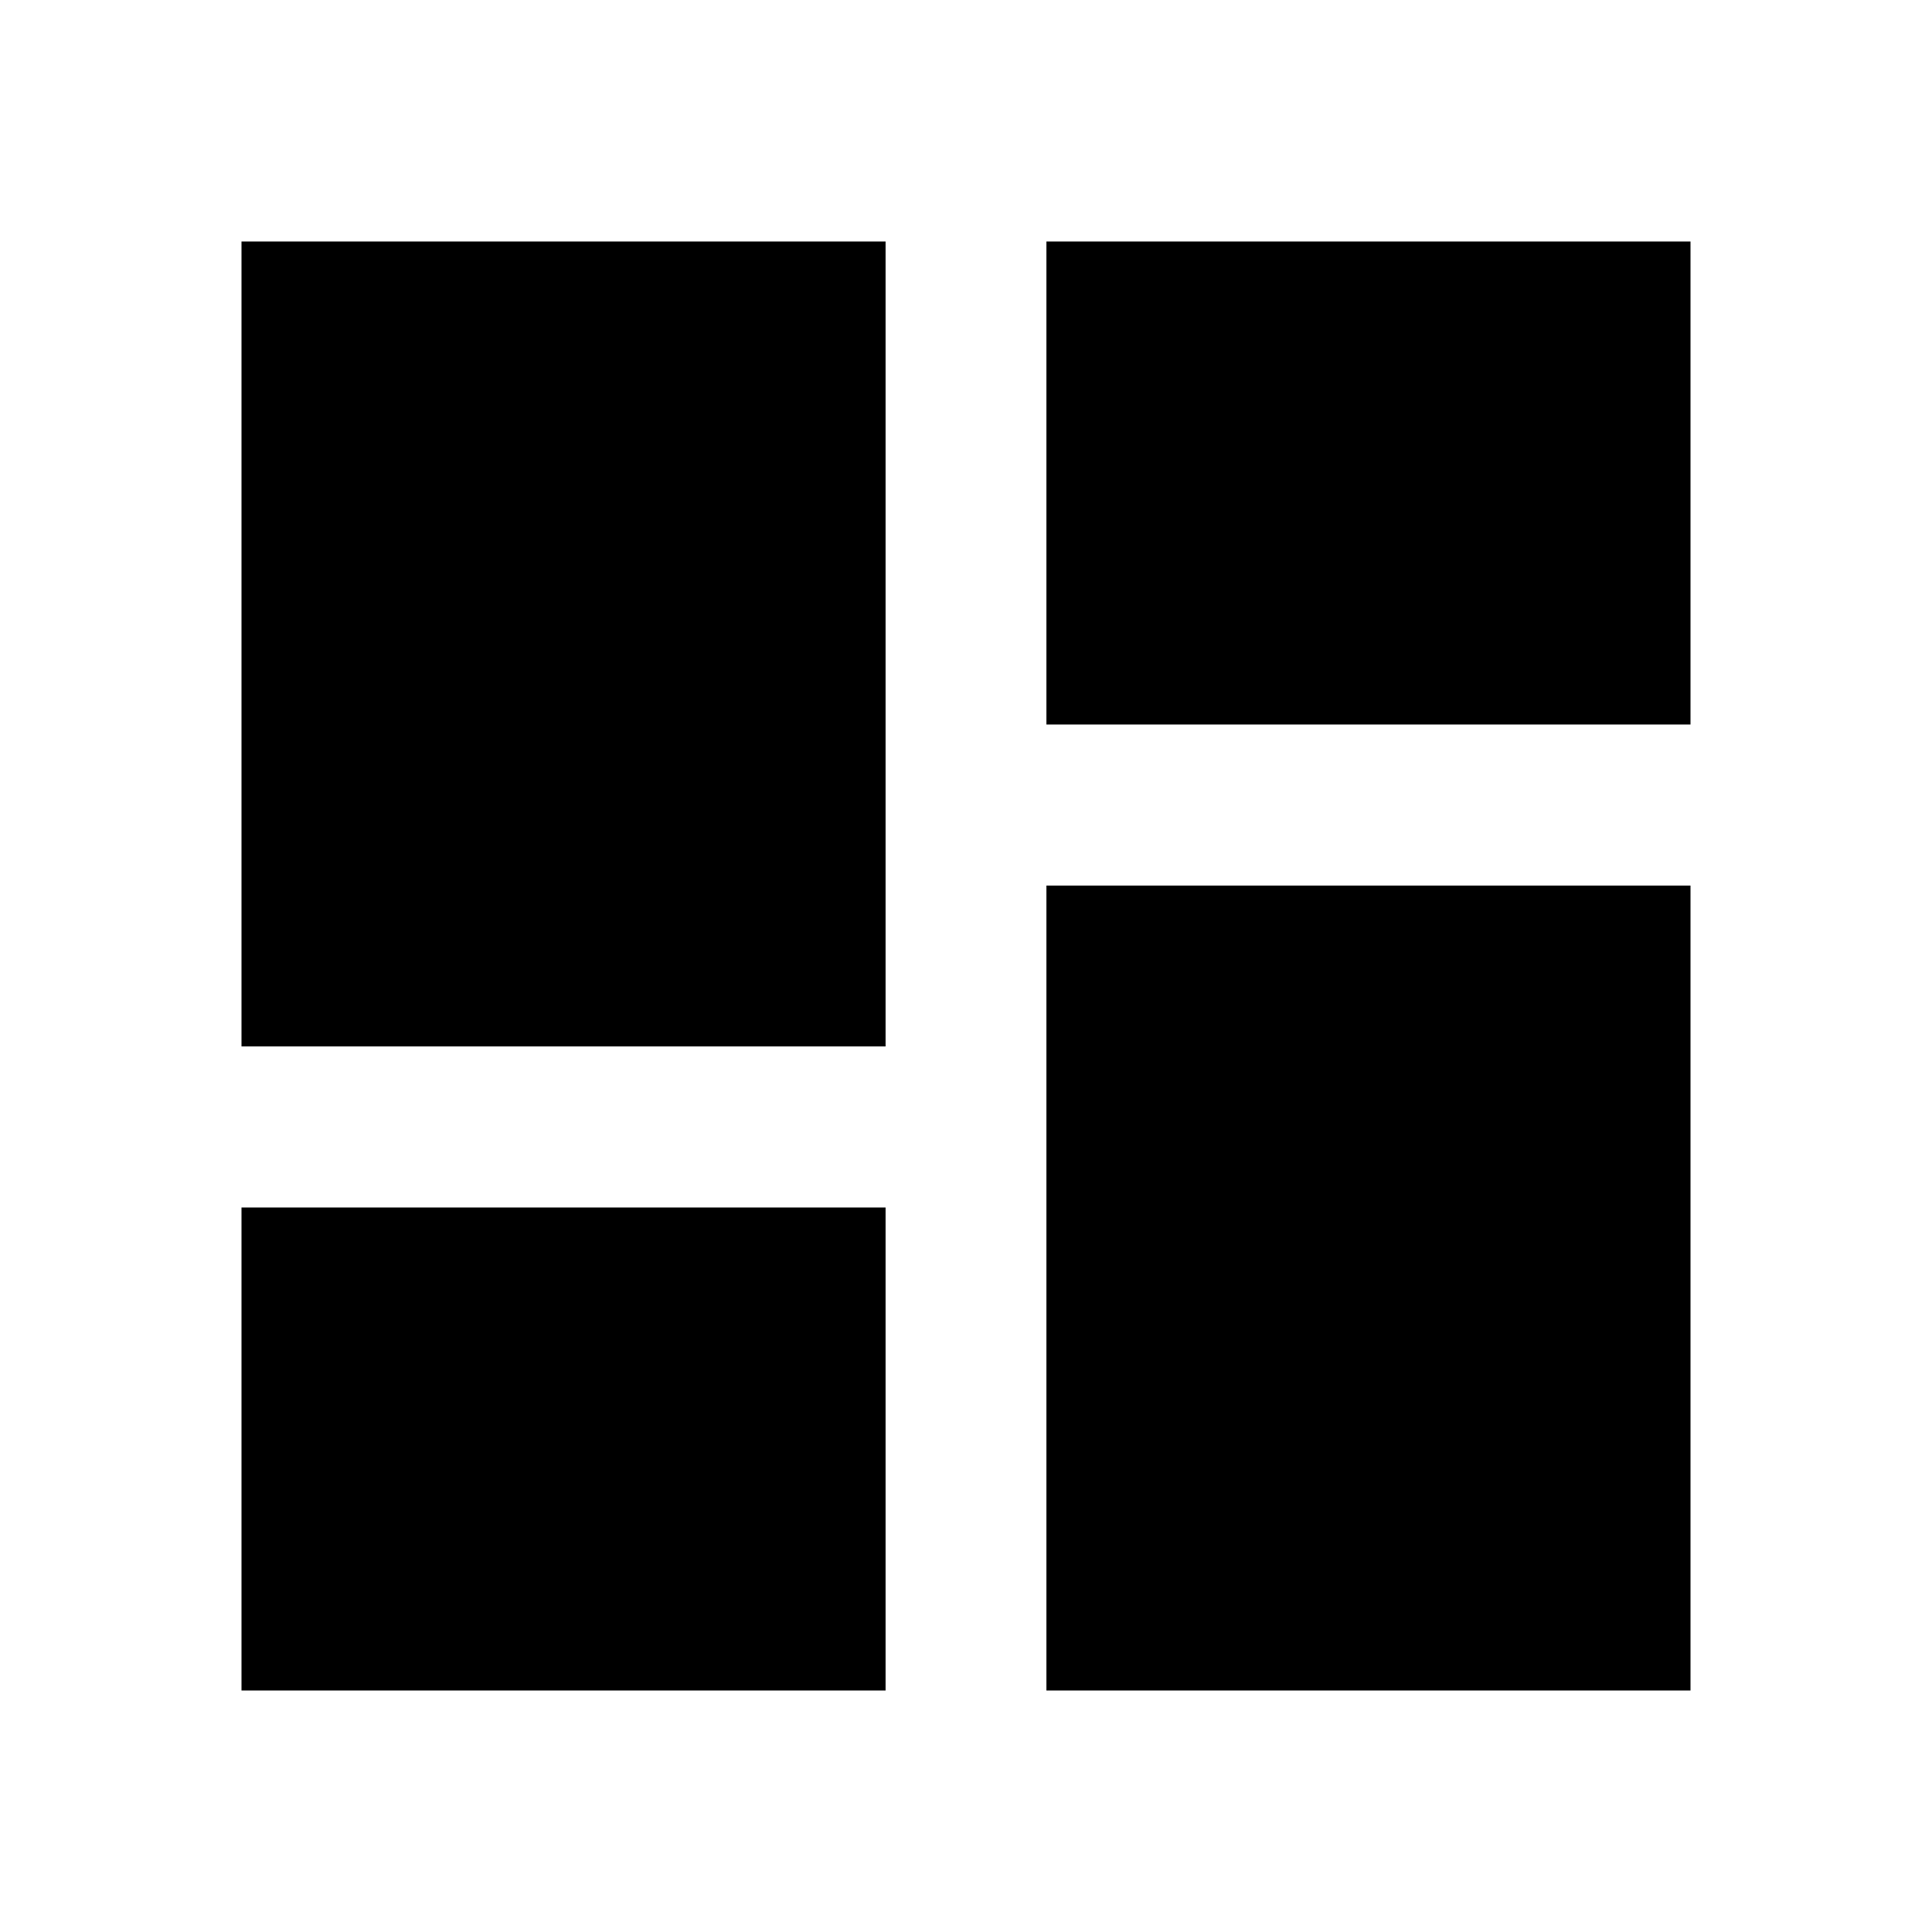
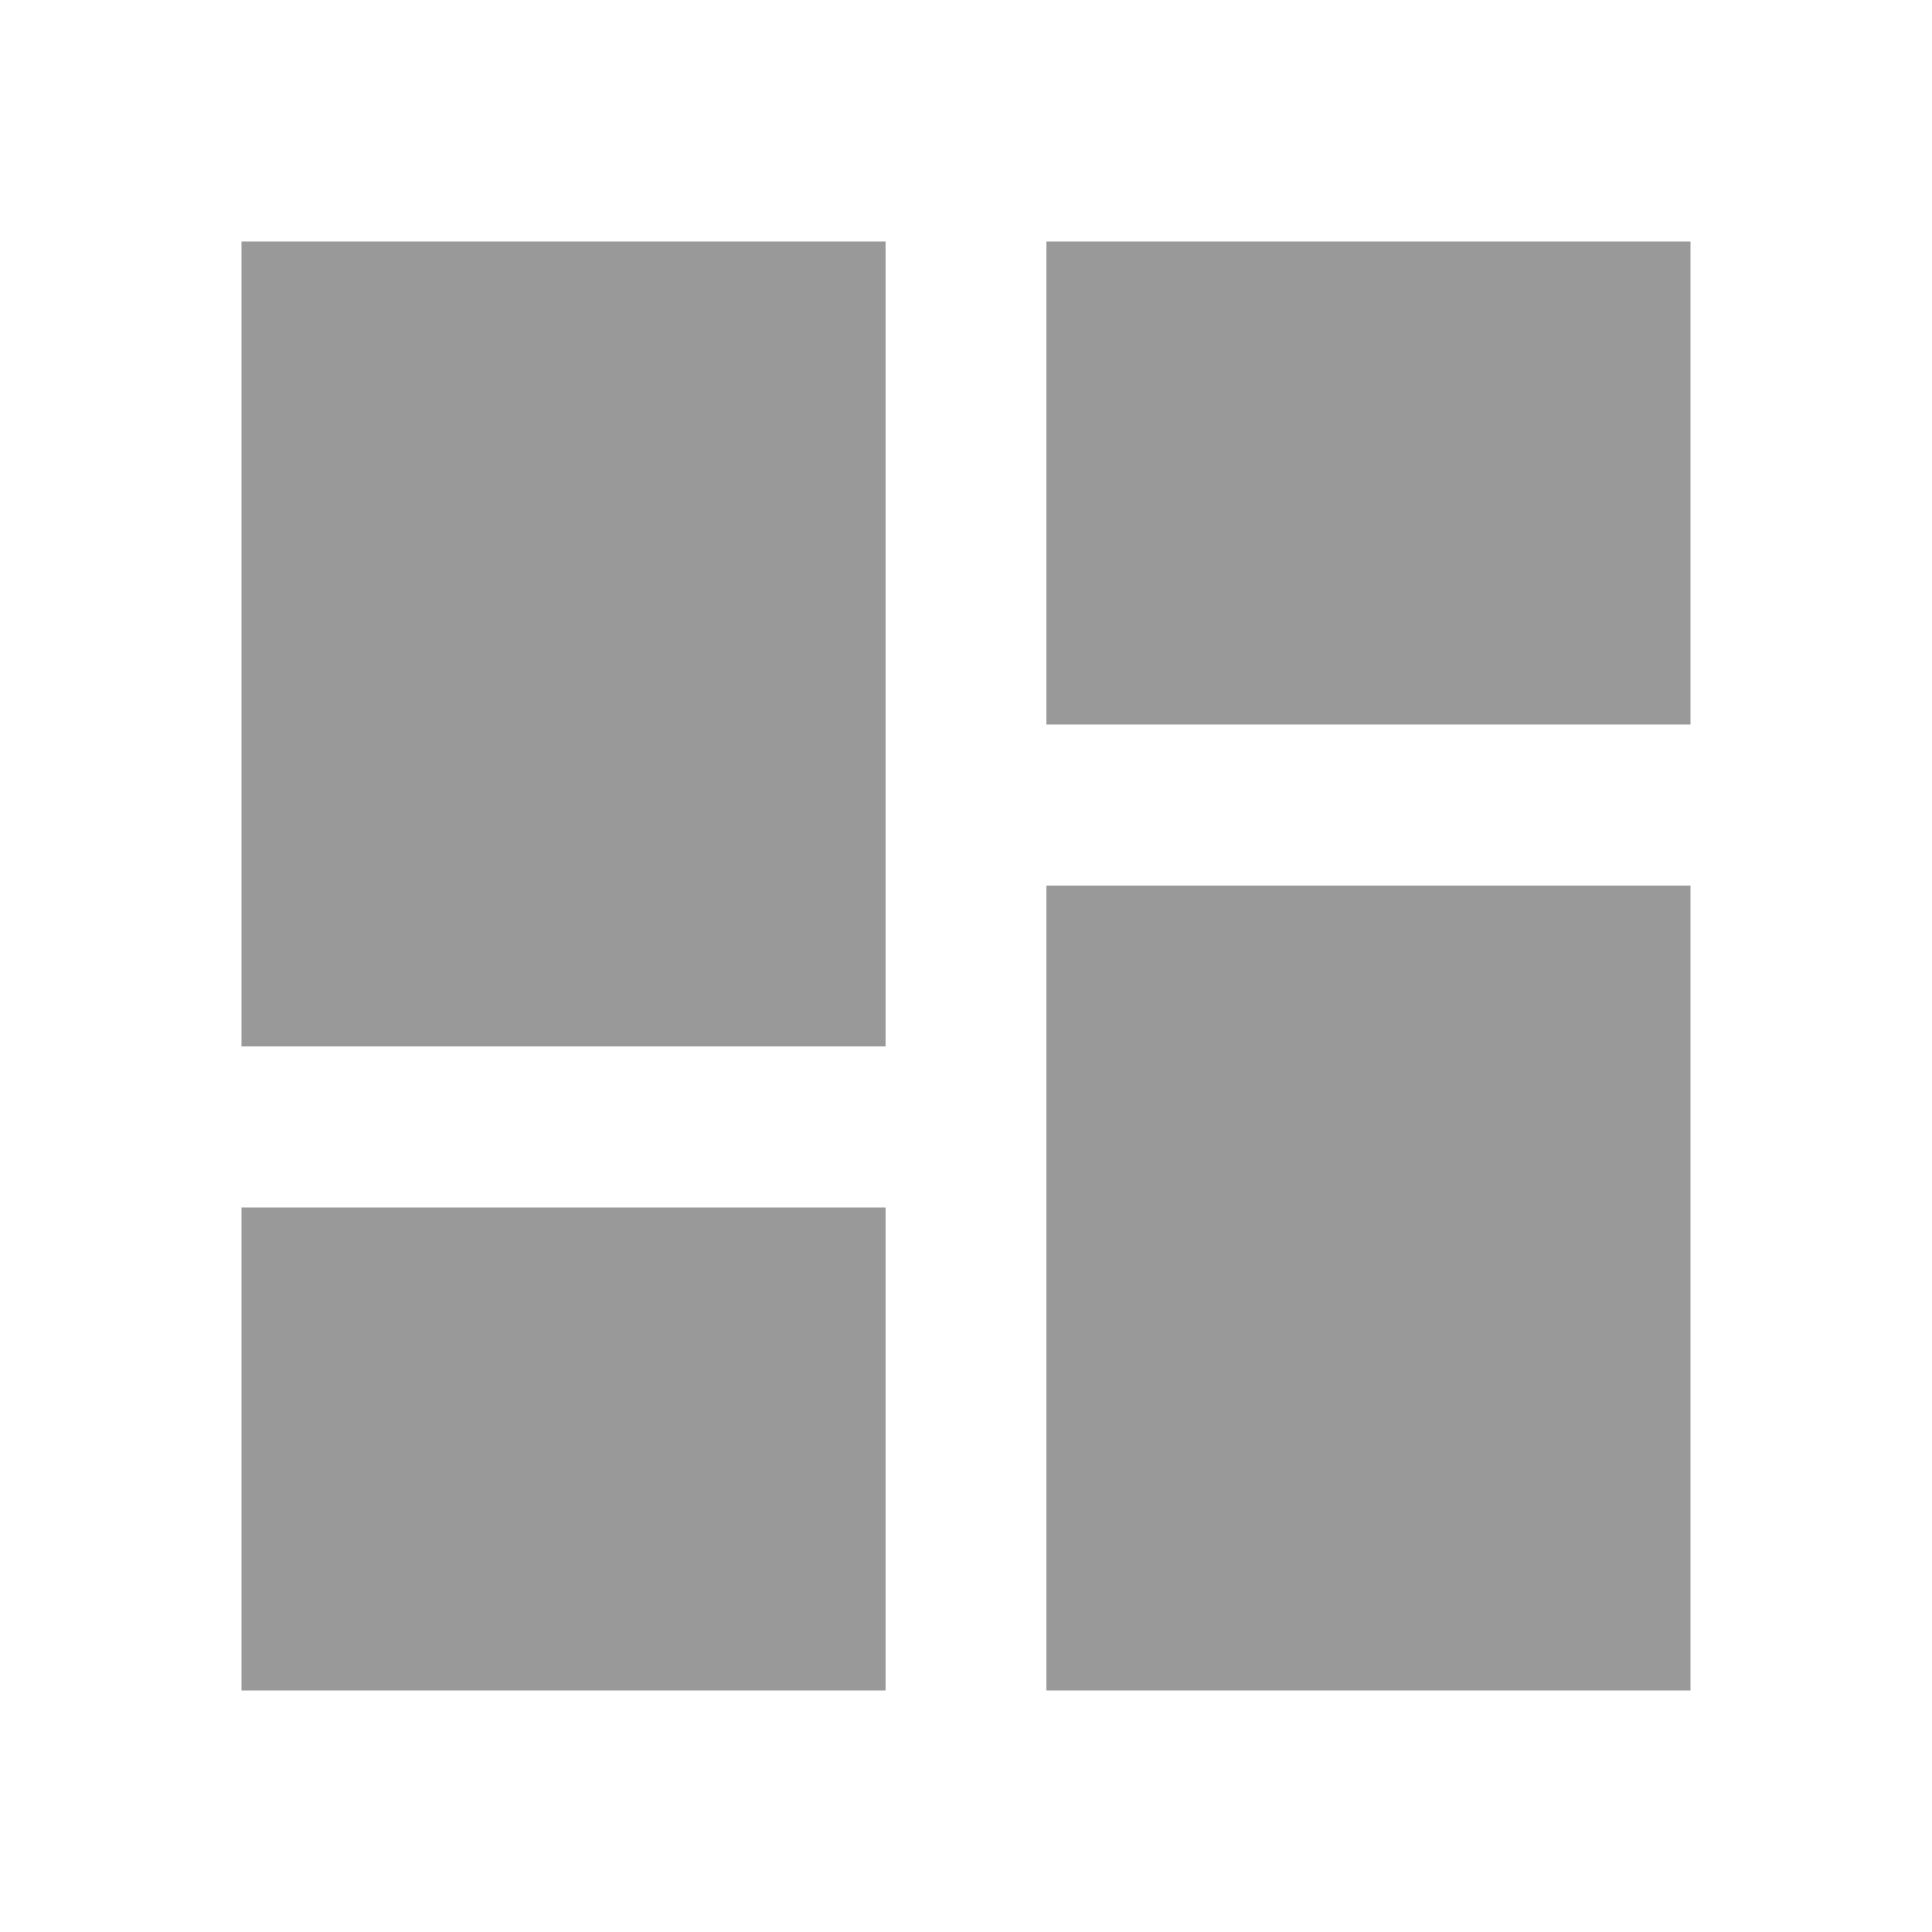
<svg xmlns="http://www.w3.org/2000/svg" width="32" height="32">
-   <path style="stroke:none;fill-rule:nonzero;fill:#000;fill-opacity:1" d="M17.332 4v8H28V4M17.332 28H28V14.668H17.332M4 28h10.668v-8H4m0-2.668h10.668V4H4Zm0 0" />
+   <path style="stroke:none;fill-rule:nonzero;fill:#000;fill-opacity:0.4" d="M17.332 4v8H28V4M17.332 28H28V14.668H17.332M4 28h10.668v-8H4m0-2.668h10.668V4H4Zm0 0" />
</svg>
